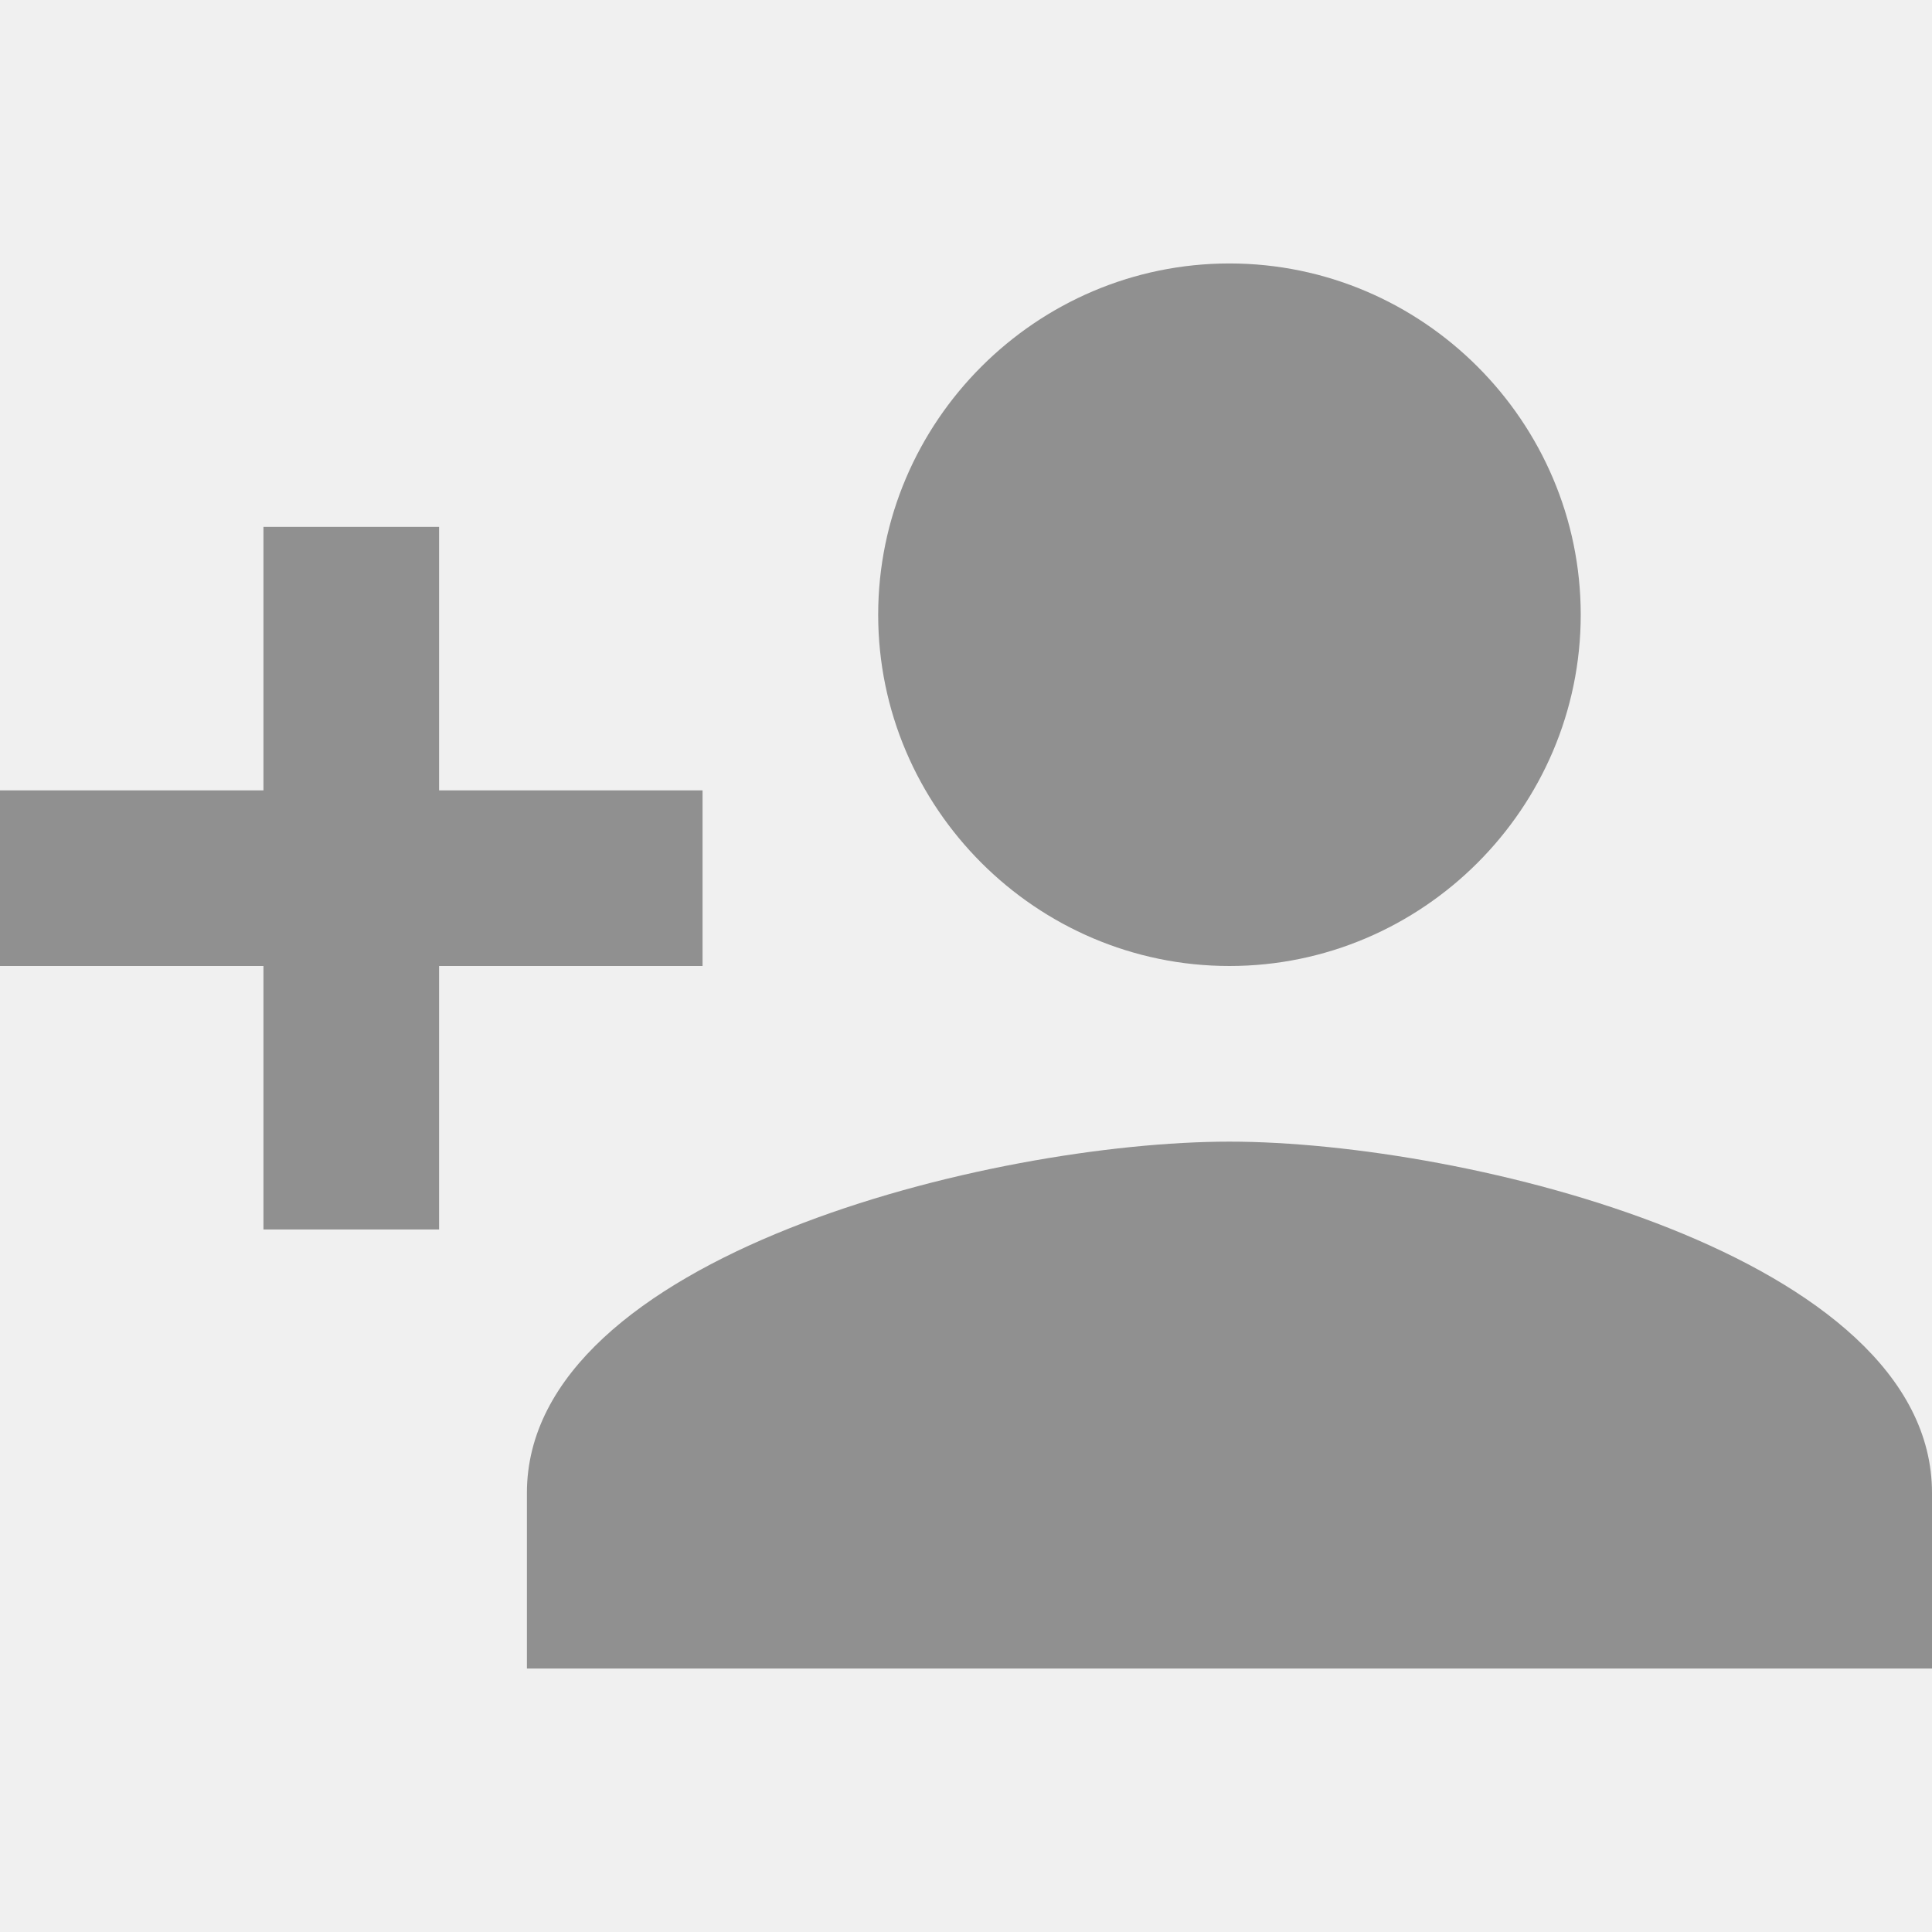
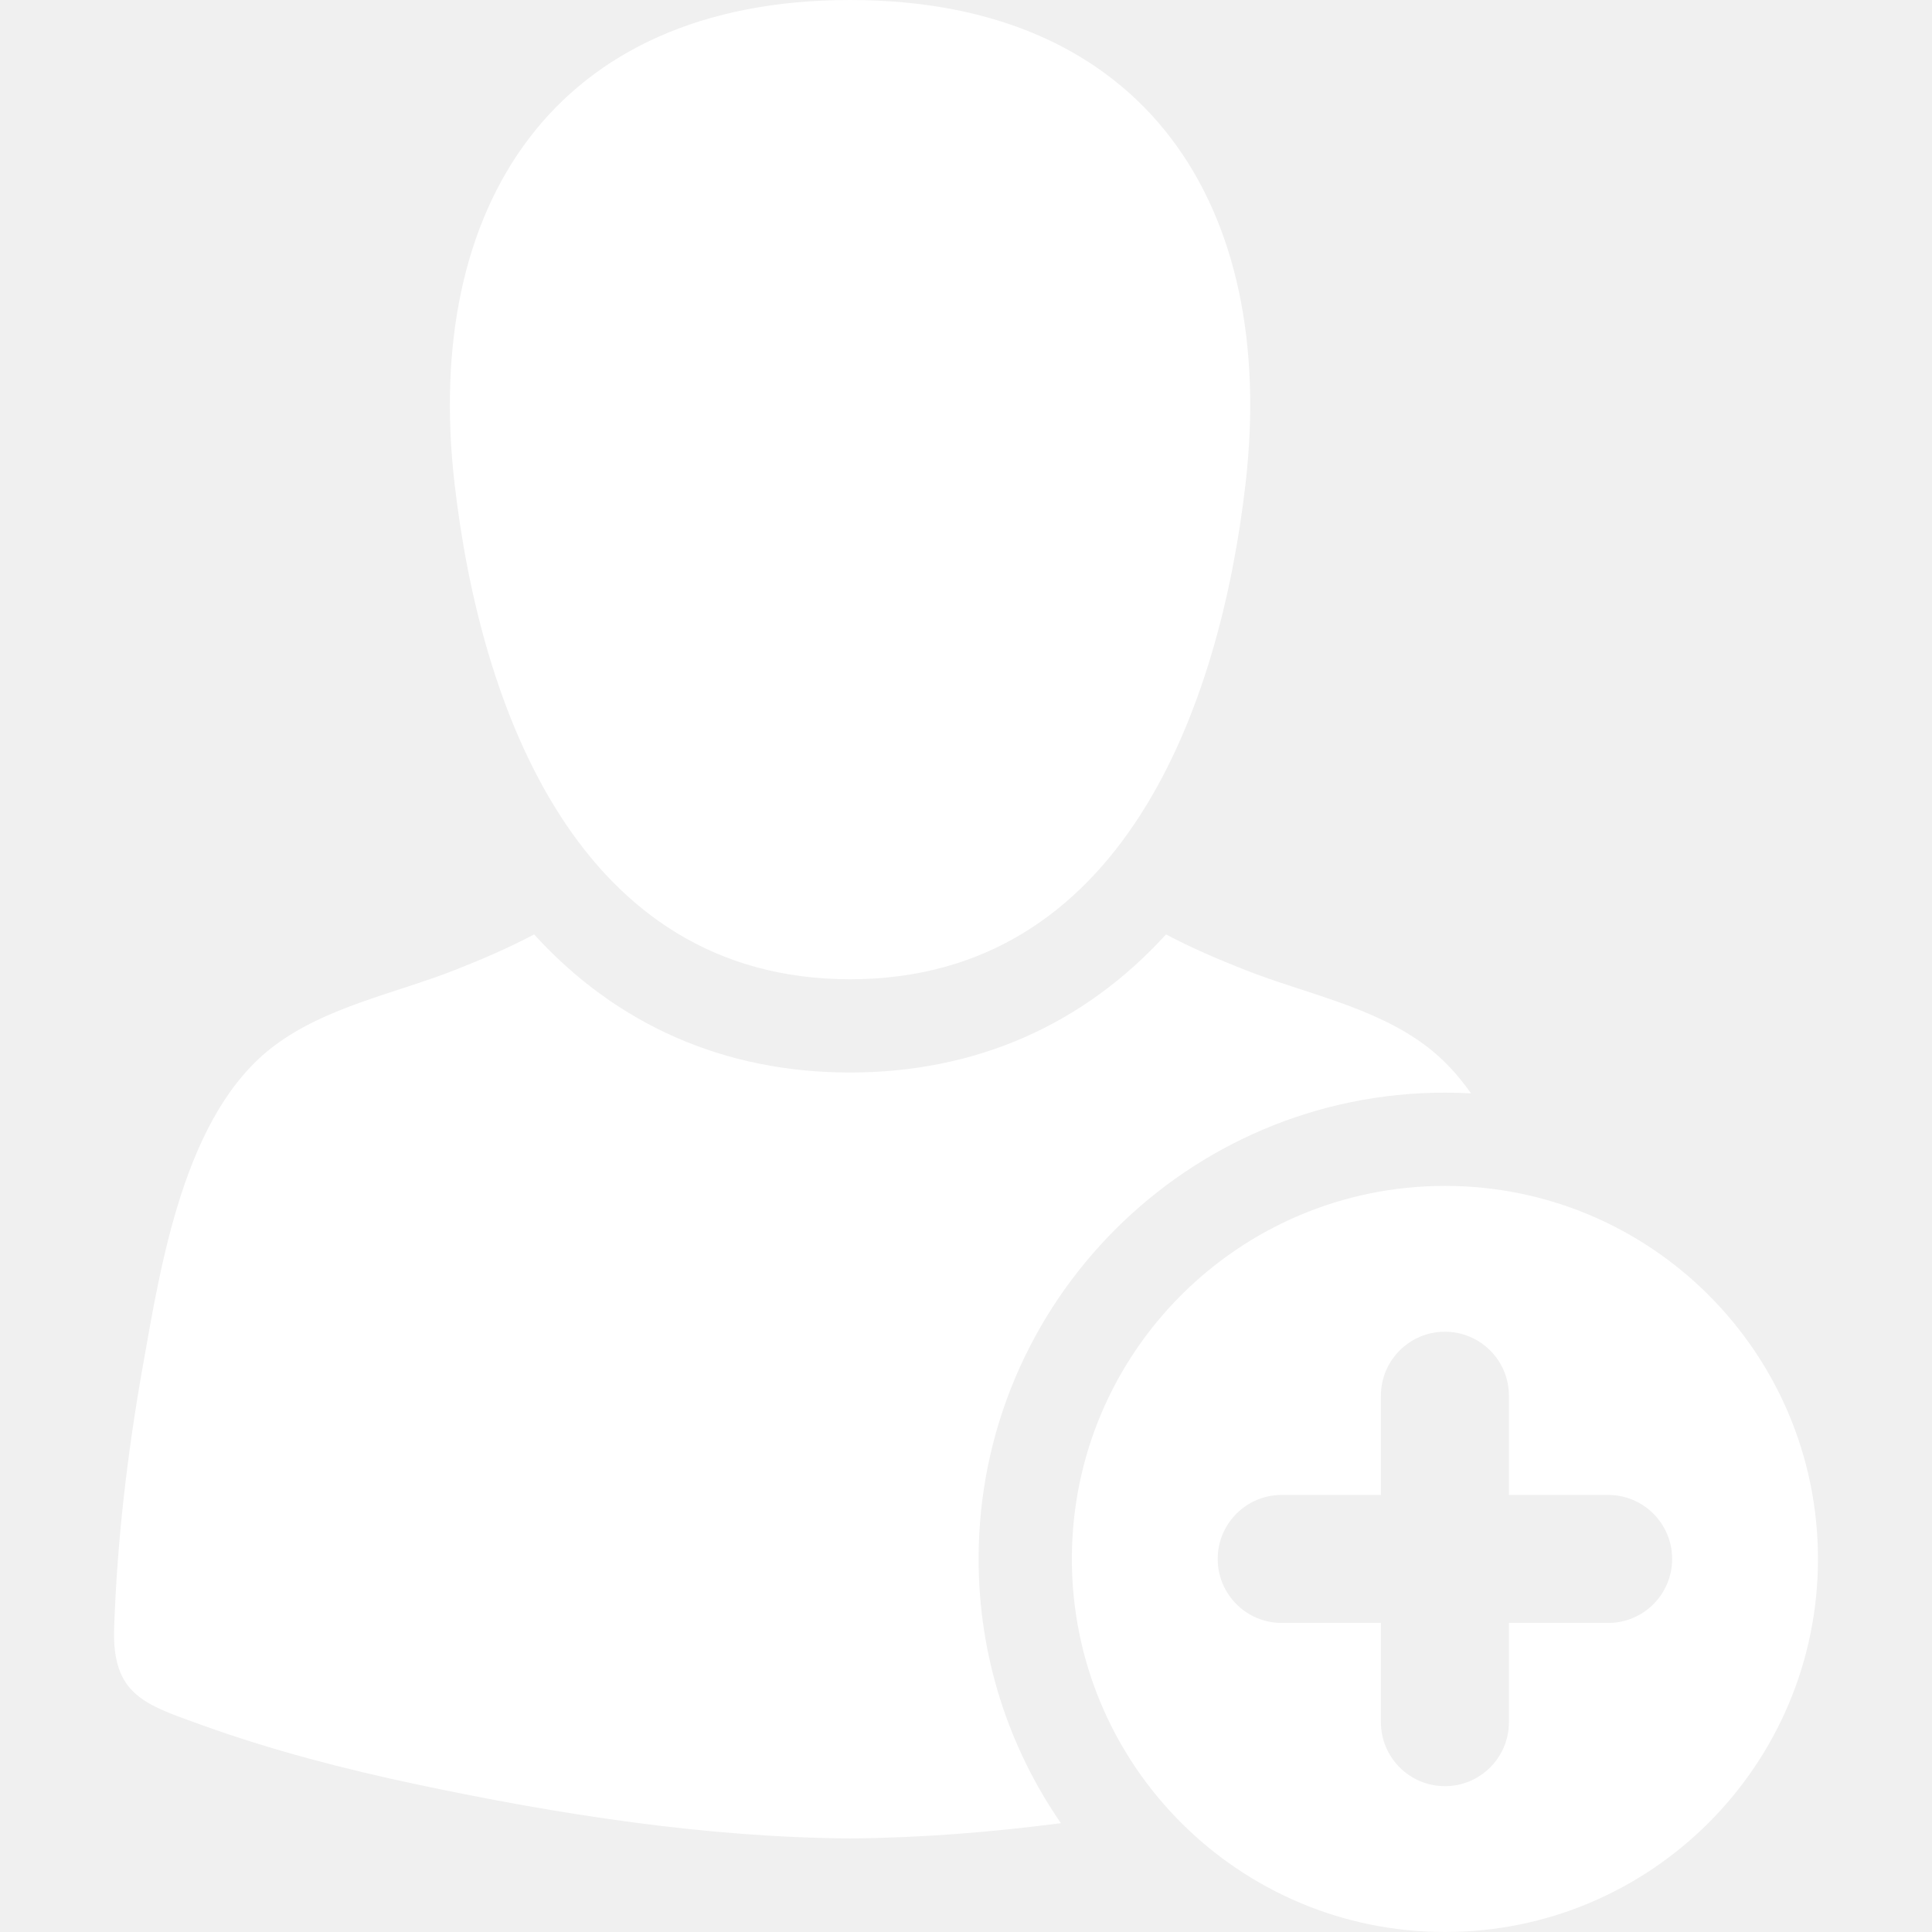
- <svg xmlns="http://www.w3.org/2000/svg" fill="#909090" version="1.1" id="Capa_1" x="0px" y="0px" width="561px" height="561px" viewBox="0 0 561 561" style="enable-background:new 0 0 561 561;" xml:space="preserve">
+ <svg xmlns="http://www.w3.org/2000/svg" fill="#FFFFFF" version="1.1" id="Capa_1" x="0px" y="0px" viewBox="0 0 612 612" style="enable-background:new 0 0 612 612;" xml:space="preserve">
  <g>
-     <g id="person-add">
-       <path d="M357,280.5c56.1,0,102-45.9,102-102s-45.9-102-102-102s-102,45.9-102,102S300.9,280.5,357,280.5z M127.5,229.5V153h-51    v76.5H0v51h76.5V357h51v-76.5H204v-51H127.5z M357,331.5c-68.85,0-204,33.15-204,102v51h408v-51    C561,364.65,425.85,331.5,357,331.5z" />
+     <g>
+       <path d="M269.272,310.198c86.177-0.005,117.184-86.291,125.301-157.169C404.572,65.715,363.282,0,269.272,0    C175.274,0,133.963,65.71,143.97,153.029C152.095,223.907,183.093,310.204,269.272,310.198z" />
+       <path d="M457.707,346.115c2.773,0,5.528,0.083,8.264,0.235c-4.101-5.85-8.848-11.01-14.403-15.158    c-16.559-12.359-38.005-16.414-56.964-23.864c-9.229-3.625-17.493-7.226-25.251-11.326    c-26.184,28.715-60.329,43.736-100.091,43.74c-39.749,0-73.891-15.021-100.072-43.74c-7.758,4.101-16.024,7.701-25.251,11.326    c-18.959,7.451-40.404,11.505-56.964,23.864c-28.638,21.375-36.039,69.46-41.854,102.26c-4.799,27.076-8.023,54.707-8.964,82.209    c-0.729,21.303,9.789,24.29,27.611,30.721c22.315,8.048,45.356,14.023,68.552,18.921c44.797,9.46,90.973,16.729,136.95,17.054    c22.278-0.159,44.601-1.956,66.792-4.833c-16.431-23.807-26.068-52.645-26.068-83.695    C309.995,412.378,376.258,346.115,457.707,346.115z" />
+       <path d="M457.707,375.658c-65.262,0-118.171,52.909-118.171,118.171S392.444,612,457.707,612s118.172-52.909,118.172-118.171    C575.878,428.566,522.969,375.658,457.707,375.658z M509.407,514.103h-31.425v31.424c0,11.198-9.077,20.276-20.274,20.276    c-11.198,0-20.276-9.078-20.276-20.276v-31.424h-31.424c-11.198,0-20.276-9.077-20.276-20.276    c0-11.198,9.077-20.276,20.276-20.276h31.424v-31.424c0-11.198,9.078-20.276,20.276-20.276c11.198,0,20.274,9.078,20.274,20.276    v31.424h31.425c11.198,0,20.276,9.078,20.276,20.276C529.682,505.027,520.606,514.103,509.407,514.103z" />
    </g>
  </g>
  <g>
</g>
  <g>
</g>
  <g>
</g>
  <g>
</g>
  <g>
</g>
  <g>
</g>
  <g>
</g>
  <g>
</g>
  <g>
</g>
  <g>
</g>
  <g>
</g>
  <g>
</g>
  <g>
</g>
  <g>
</g>
  <g>
</g>
</svg>
